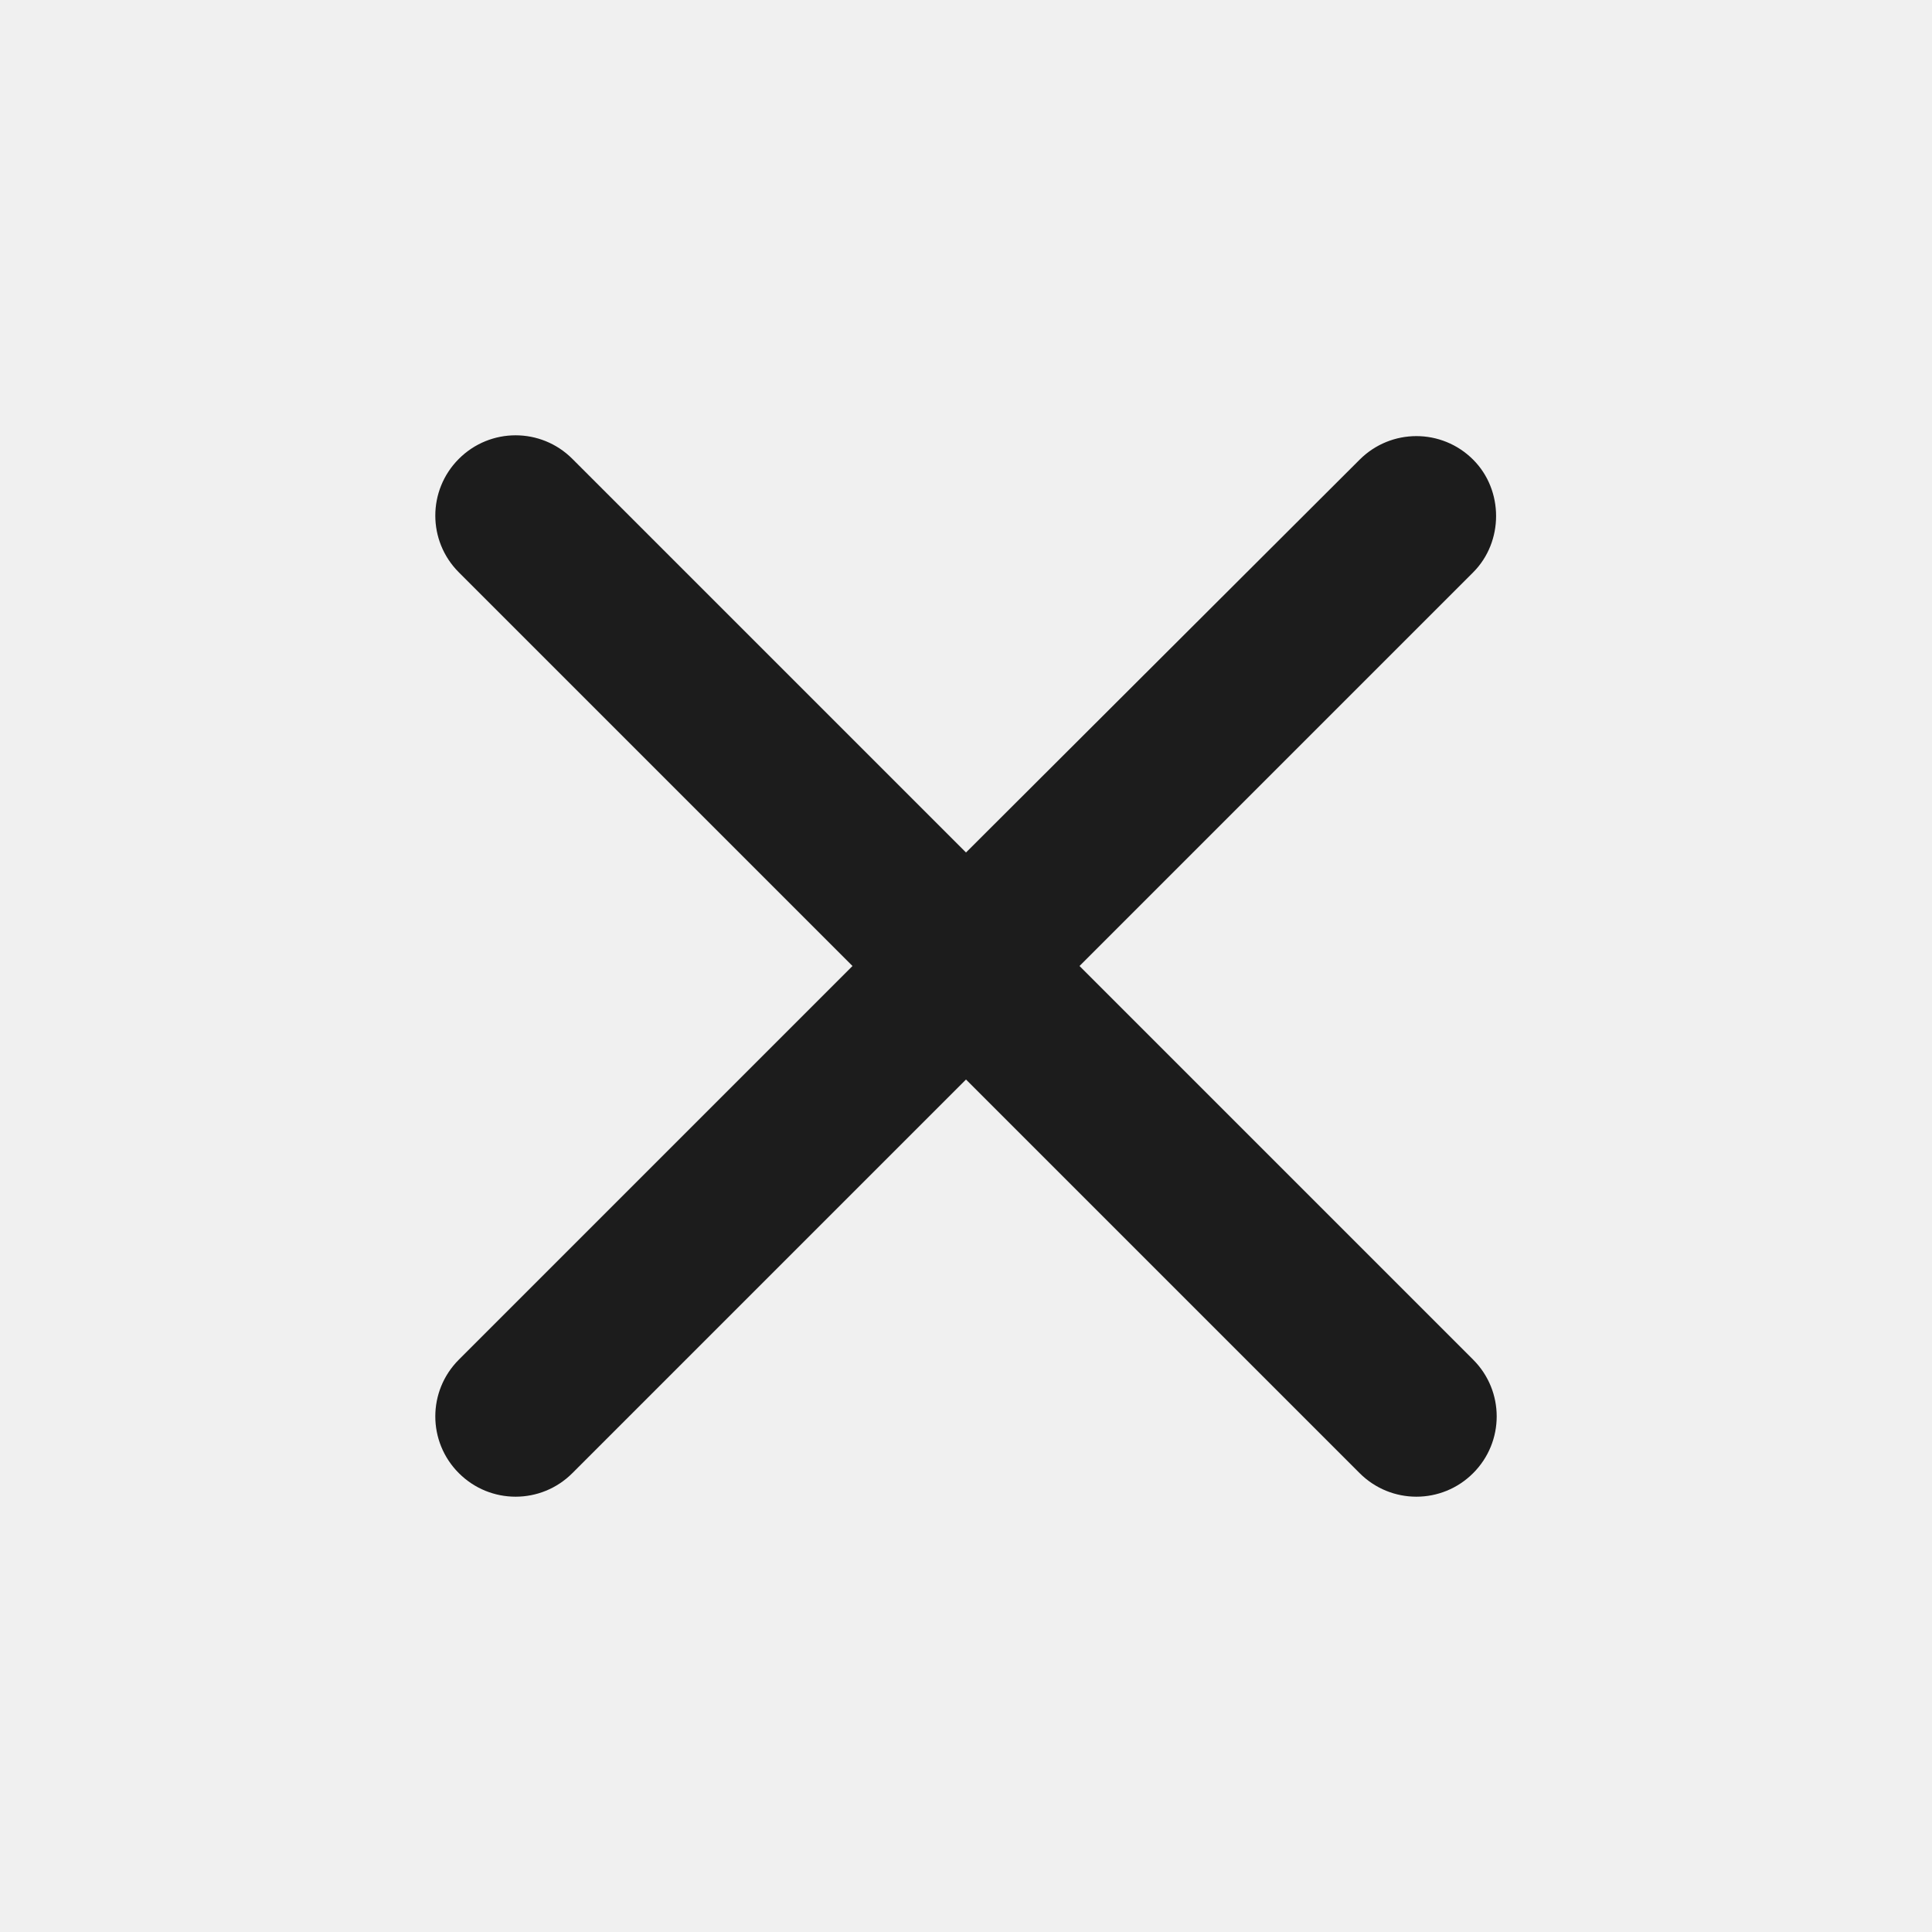
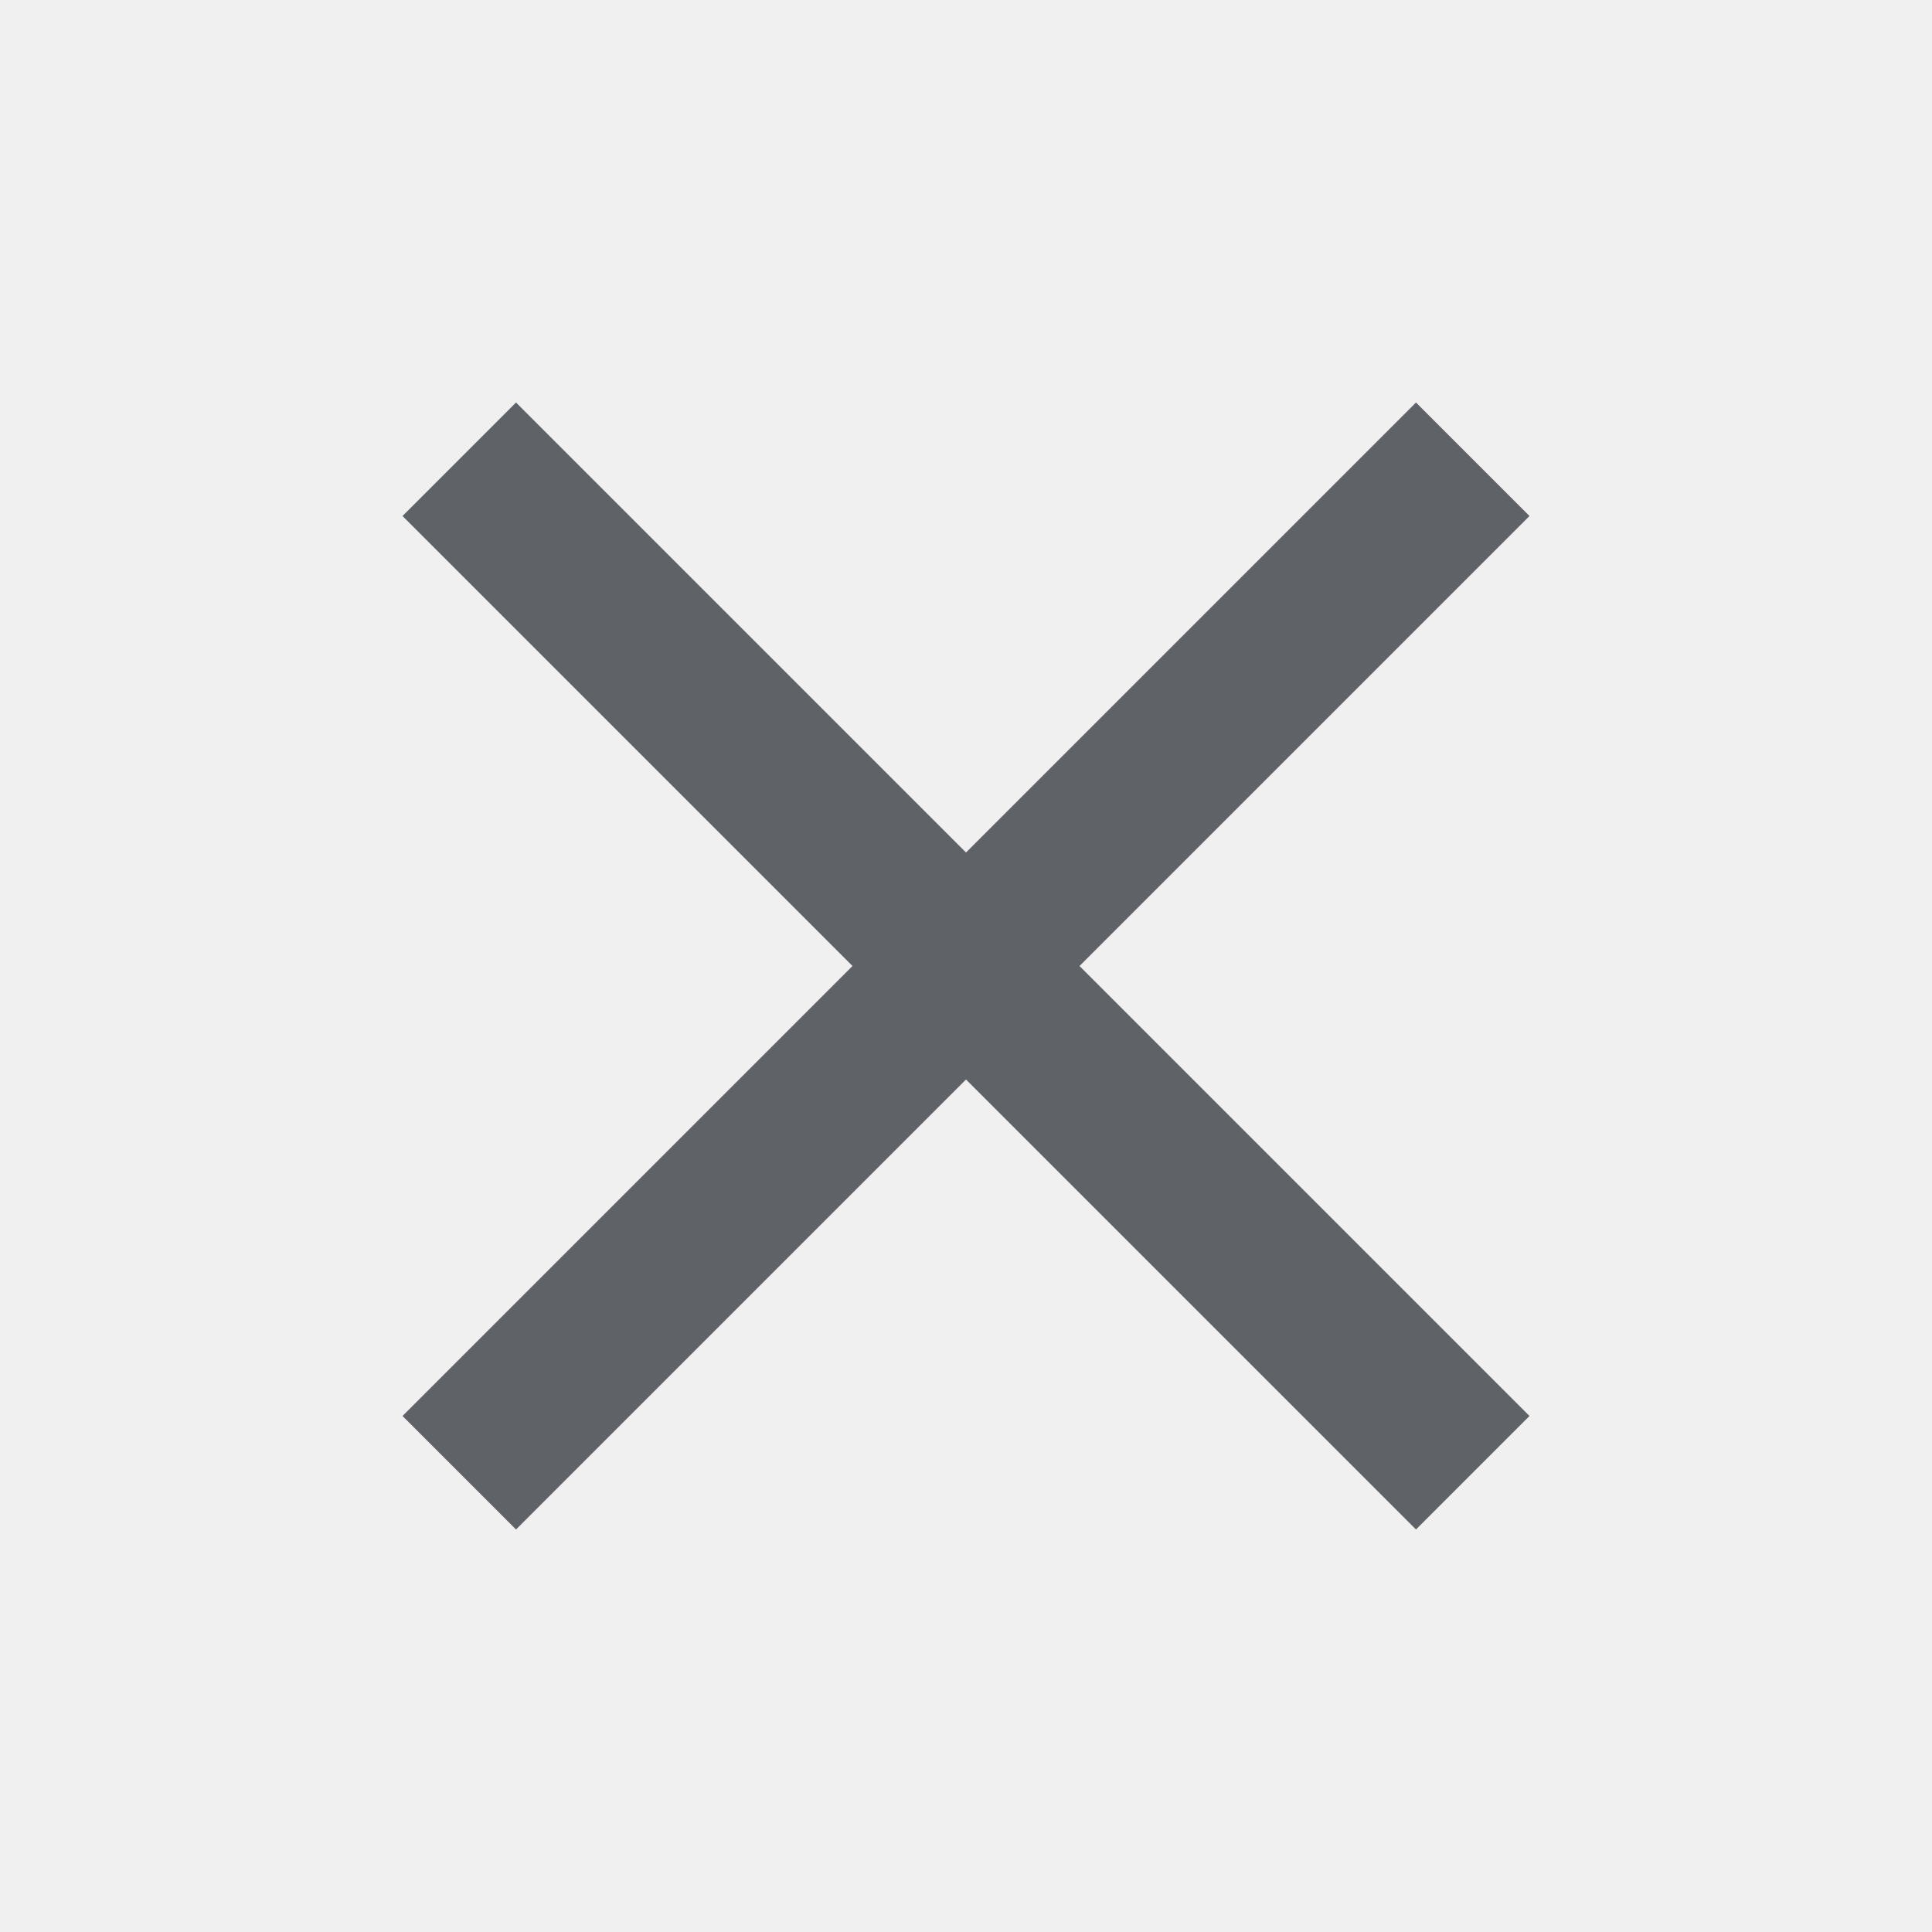
<svg xmlns="http://www.w3.org/2000/svg" width="24" height="24" viewBox="0 0 24 24" fill="none">
-   <g clip-path="url(#clip0_4_32)">
-     <path d="M18.3 5.71C17.91 5.32 17.28 5.32 16.89 5.71L12 10.59L7.11 5.7C6.72 5.31 6.09 5.31 5.7 5.7C5.31 6.09 5.31 6.72 5.7 7.11L10.59 12L5.7 16.89C5.31 17.28 5.31 17.91 5.7 18.3C6.09 18.69 6.72 18.69 7.11 18.3L12 13.41L16.89 18.3C17.28 18.69 17.91 18.69 18.3 18.3C18.69 17.91 18.69 17.28 18.3 16.89L13.41 12L18.3 7.11C18.68 6.73 18.68 6.09 18.3 5.71Z" fill="#1C1C1C" style="fill:#1C1C1C;fill:color(display-p3 0.11 0.11 0.11);fill-opacity:1;" />
-   </g>
-   <defs>
-     <clipPath id="clip0_4_32">
-       <rect width="24" height="24" fill="white" style="fill:white;fill-opacity:1;" />
-     </clipPath>
-   </defs>
+   <path d="M19 6.41L17.59 5L12 10.59L6.41 5L5 6.41L10.59 12L5 17.59L6.41 19L12 13.41L17.59 19L19 17.59L13.41 12L19 6.41Z" fill="#5F6368" />
</svg>
